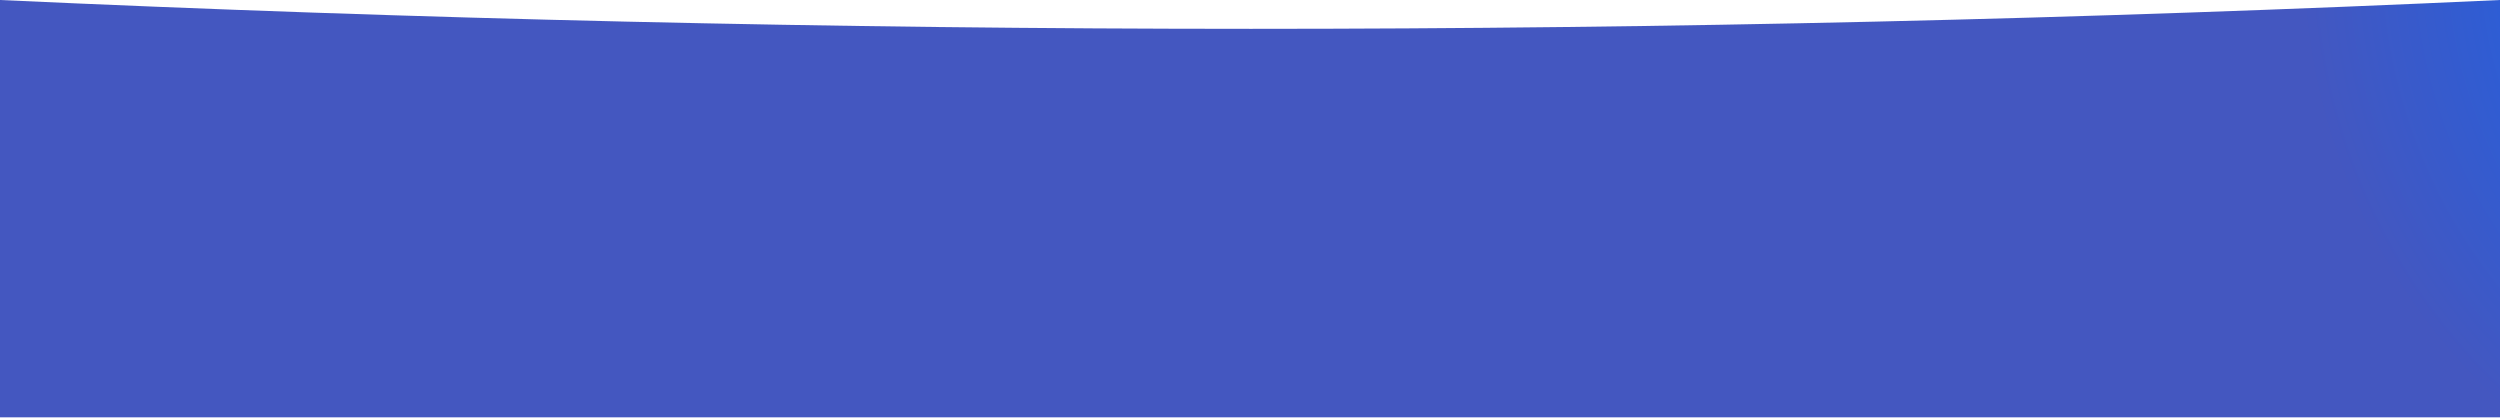
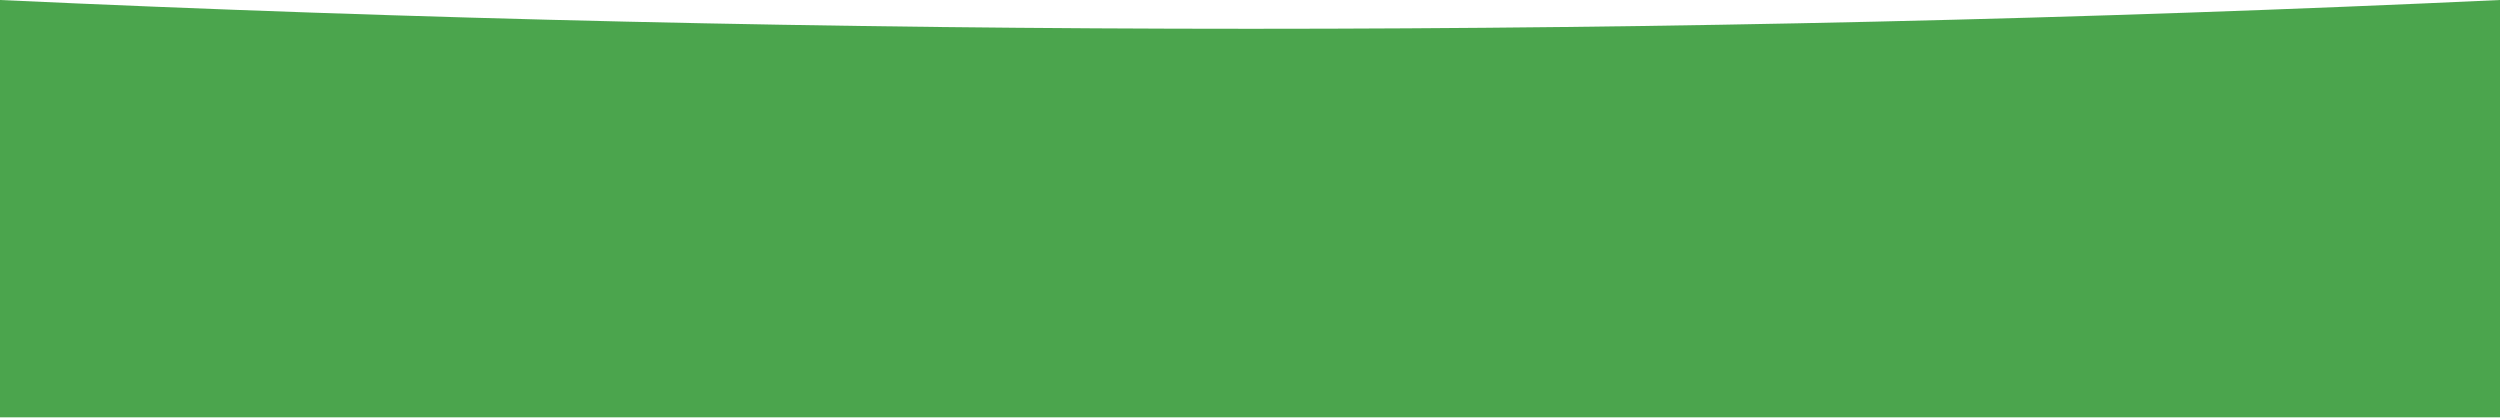
- <svg xmlns="http://www.w3.org/2000/svg" width="1294px" height="216px" viewBox="0 0 1294 216" version="1.1">
-   <defs>
-     <radialGradient cx="116.708%" cy="110.133%" fx="116.708%" fy="110.133%" r="147.8%" gradientTransform="translate(1.167079,1.101332),scale(0.166924,1),rotate(-170.6399),translate(-1.167079,-1.101332)" id="radialGradient-1">
-       <stop stop-color="#0069FF" offset="0%" />
-       <stop stop-color="#0269FD" offset="2.913%" />
-       <stop stop-color="#0369FC" offset="4.505%" />
-       <stop stop-color="#0468FB" offset="6.005%" />
-       <stop stop-color="#1165EF" offset="25.482%" />
-       <stop stop-color="#4457C0" offset="100%" />
-     </radialGradient>
-   </defs>
-   <g id="Ressource" stroke="none" stroke-width="1" fill="none" fill-rule="evenodd">
-     <g id="wave_footer" fill="url(#radialGradient-1)">
-       <path d="M0,0 L1294,3.28701505e-11 L1294,216 C1078.477,206.05 862.976,201.075 647.497,201.075 C432.019,201.075 216.186,206.05 6.60793035e-14,216 L0,0 Z" id="Image-Hero-Copy" transform="translate(647, 108) scale(1, -1) translate(-647, -108) " />
+ <svg xmlns="http://www.w3.org/2000/svg" version="1.1" id="Layer_1" x="0px" y="0px" viewBox="0 0 1294 216" style="enable-background:new 0 0 1294 216;" xml:space="preserve">
+   <style type="text/css">
+ 	.st0{fill-rule:evenodd;clip-rule:evenodd;fill:#4BA54D;}
+ </style>
+   <g id="Ressource">
+     <g id="wave_footer">
+       <path id="Image-Hero-Copy" class="st0" d="M0,216h1294V0c-215.5,10-431,14.9-646.5,14.9S216.2,10,0,0V216z" />
    </g>
  </g>
</svg>
